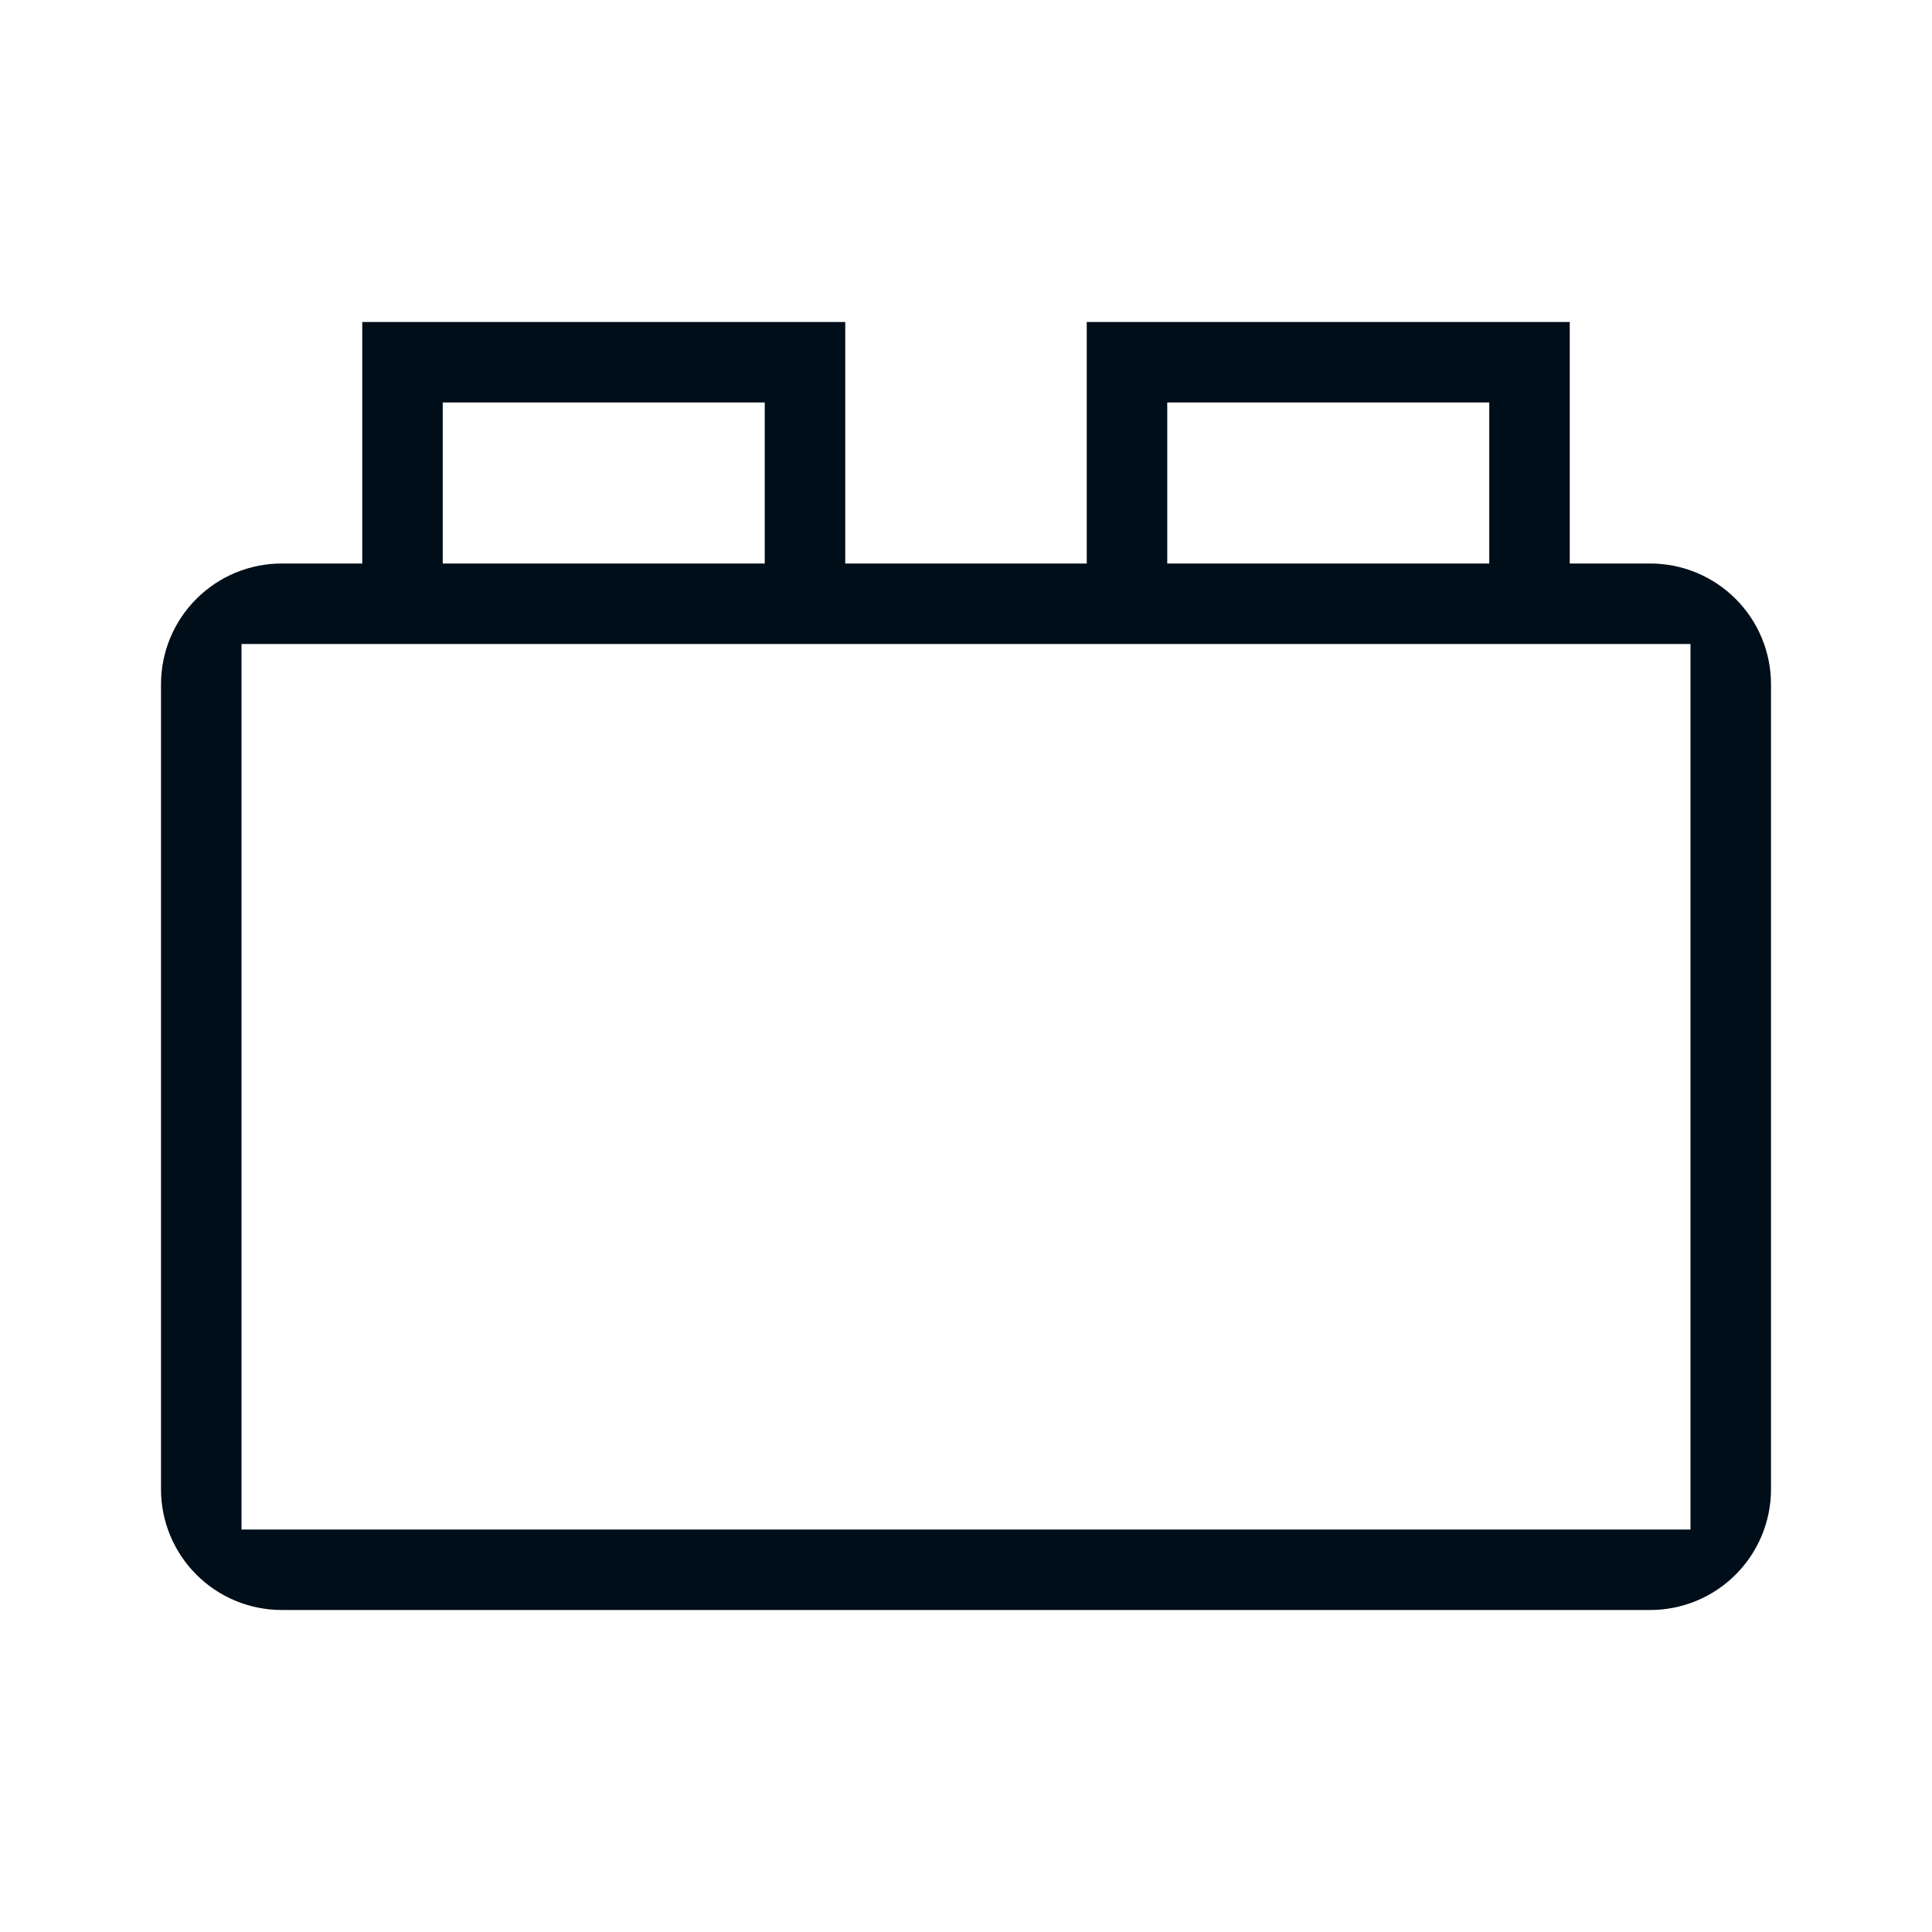
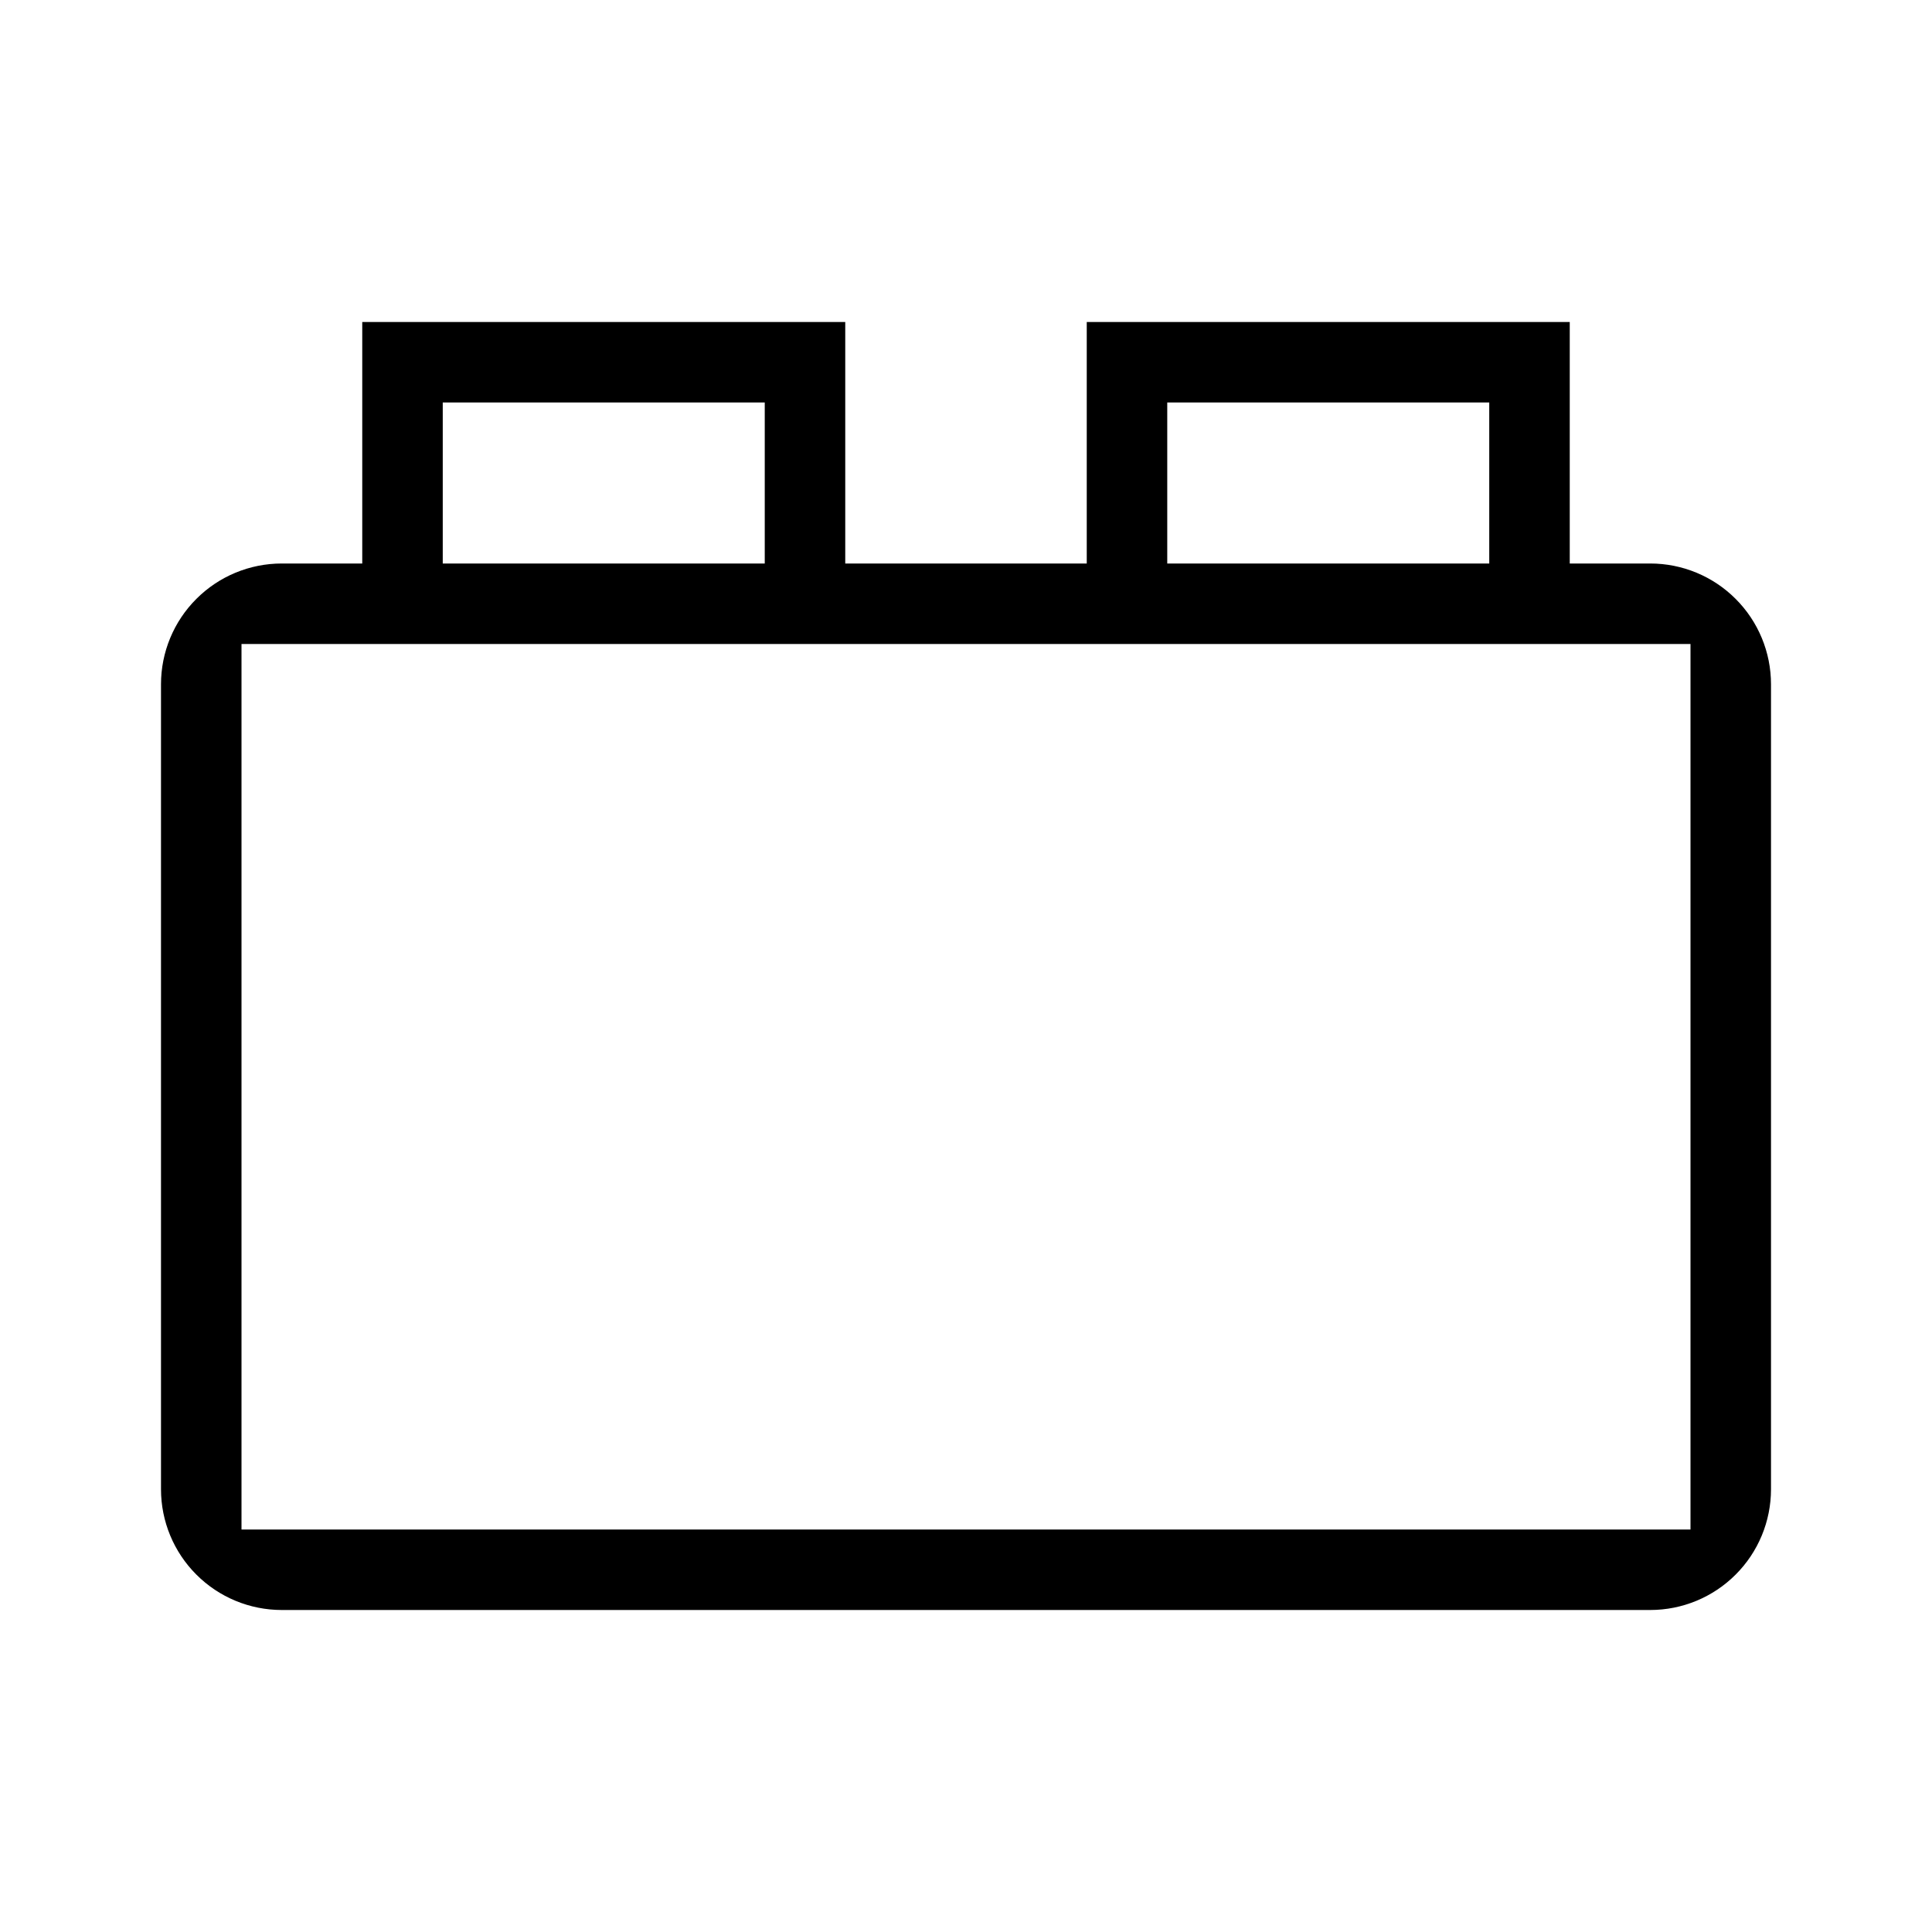
- <svg xmlns="http://www.w3.org/2000/svg" width="48" height="48" viewBox="0 0 48 48" fill="none">
-   <path d="M39 14V8H27V14H21V8H9V14H7C6.204 14 5.441 14.316 4.879 14.879C4.316 15.441 4 16.204 4 17V37C4 37.796 4.316 38.559 4.879 39.121C5.441 39.684 6.204 40 7 40H41C41.796 40 42.559 39.684 43.121 39.121C43.684 38.559 44 37.796 44 37V17C44 16.204 43.684 15.441 43.121 14.879C42.559 14.316 41.796 14 41 14H39ZM29 10H37V14H29V10ZM11 10H19V14H11V10ZM42 38H6V16H42V38Z" fill="#000E1A" />
+ <svg xmlns="http://www.w3.org/2000/svg" width="48" height="48" viewBox="0 0 48 48">
+   <path d="M39 14V8H27V14H21V8H9V14H7C6.204 14 5.441 14.316 4.879 14.879C4.316 15.441 4 16.204 4 17V37C4 37.796 4.316 38.559 4.879 39.121C5.441 39.684 6.204 40 7 40H41C41.796 40 42.559 39.684 43.121 39.121C43.684 38.559 44 37.796 44 37V17C44 16.204 43.684 15.441 43.121 14.879C42.559 14.316 41.796 14 41 14H39ZM29 10H37V14H29V10ZM11 10H19V14H11V10ZM42 38H6V16H42V38Z" />
</svg>
